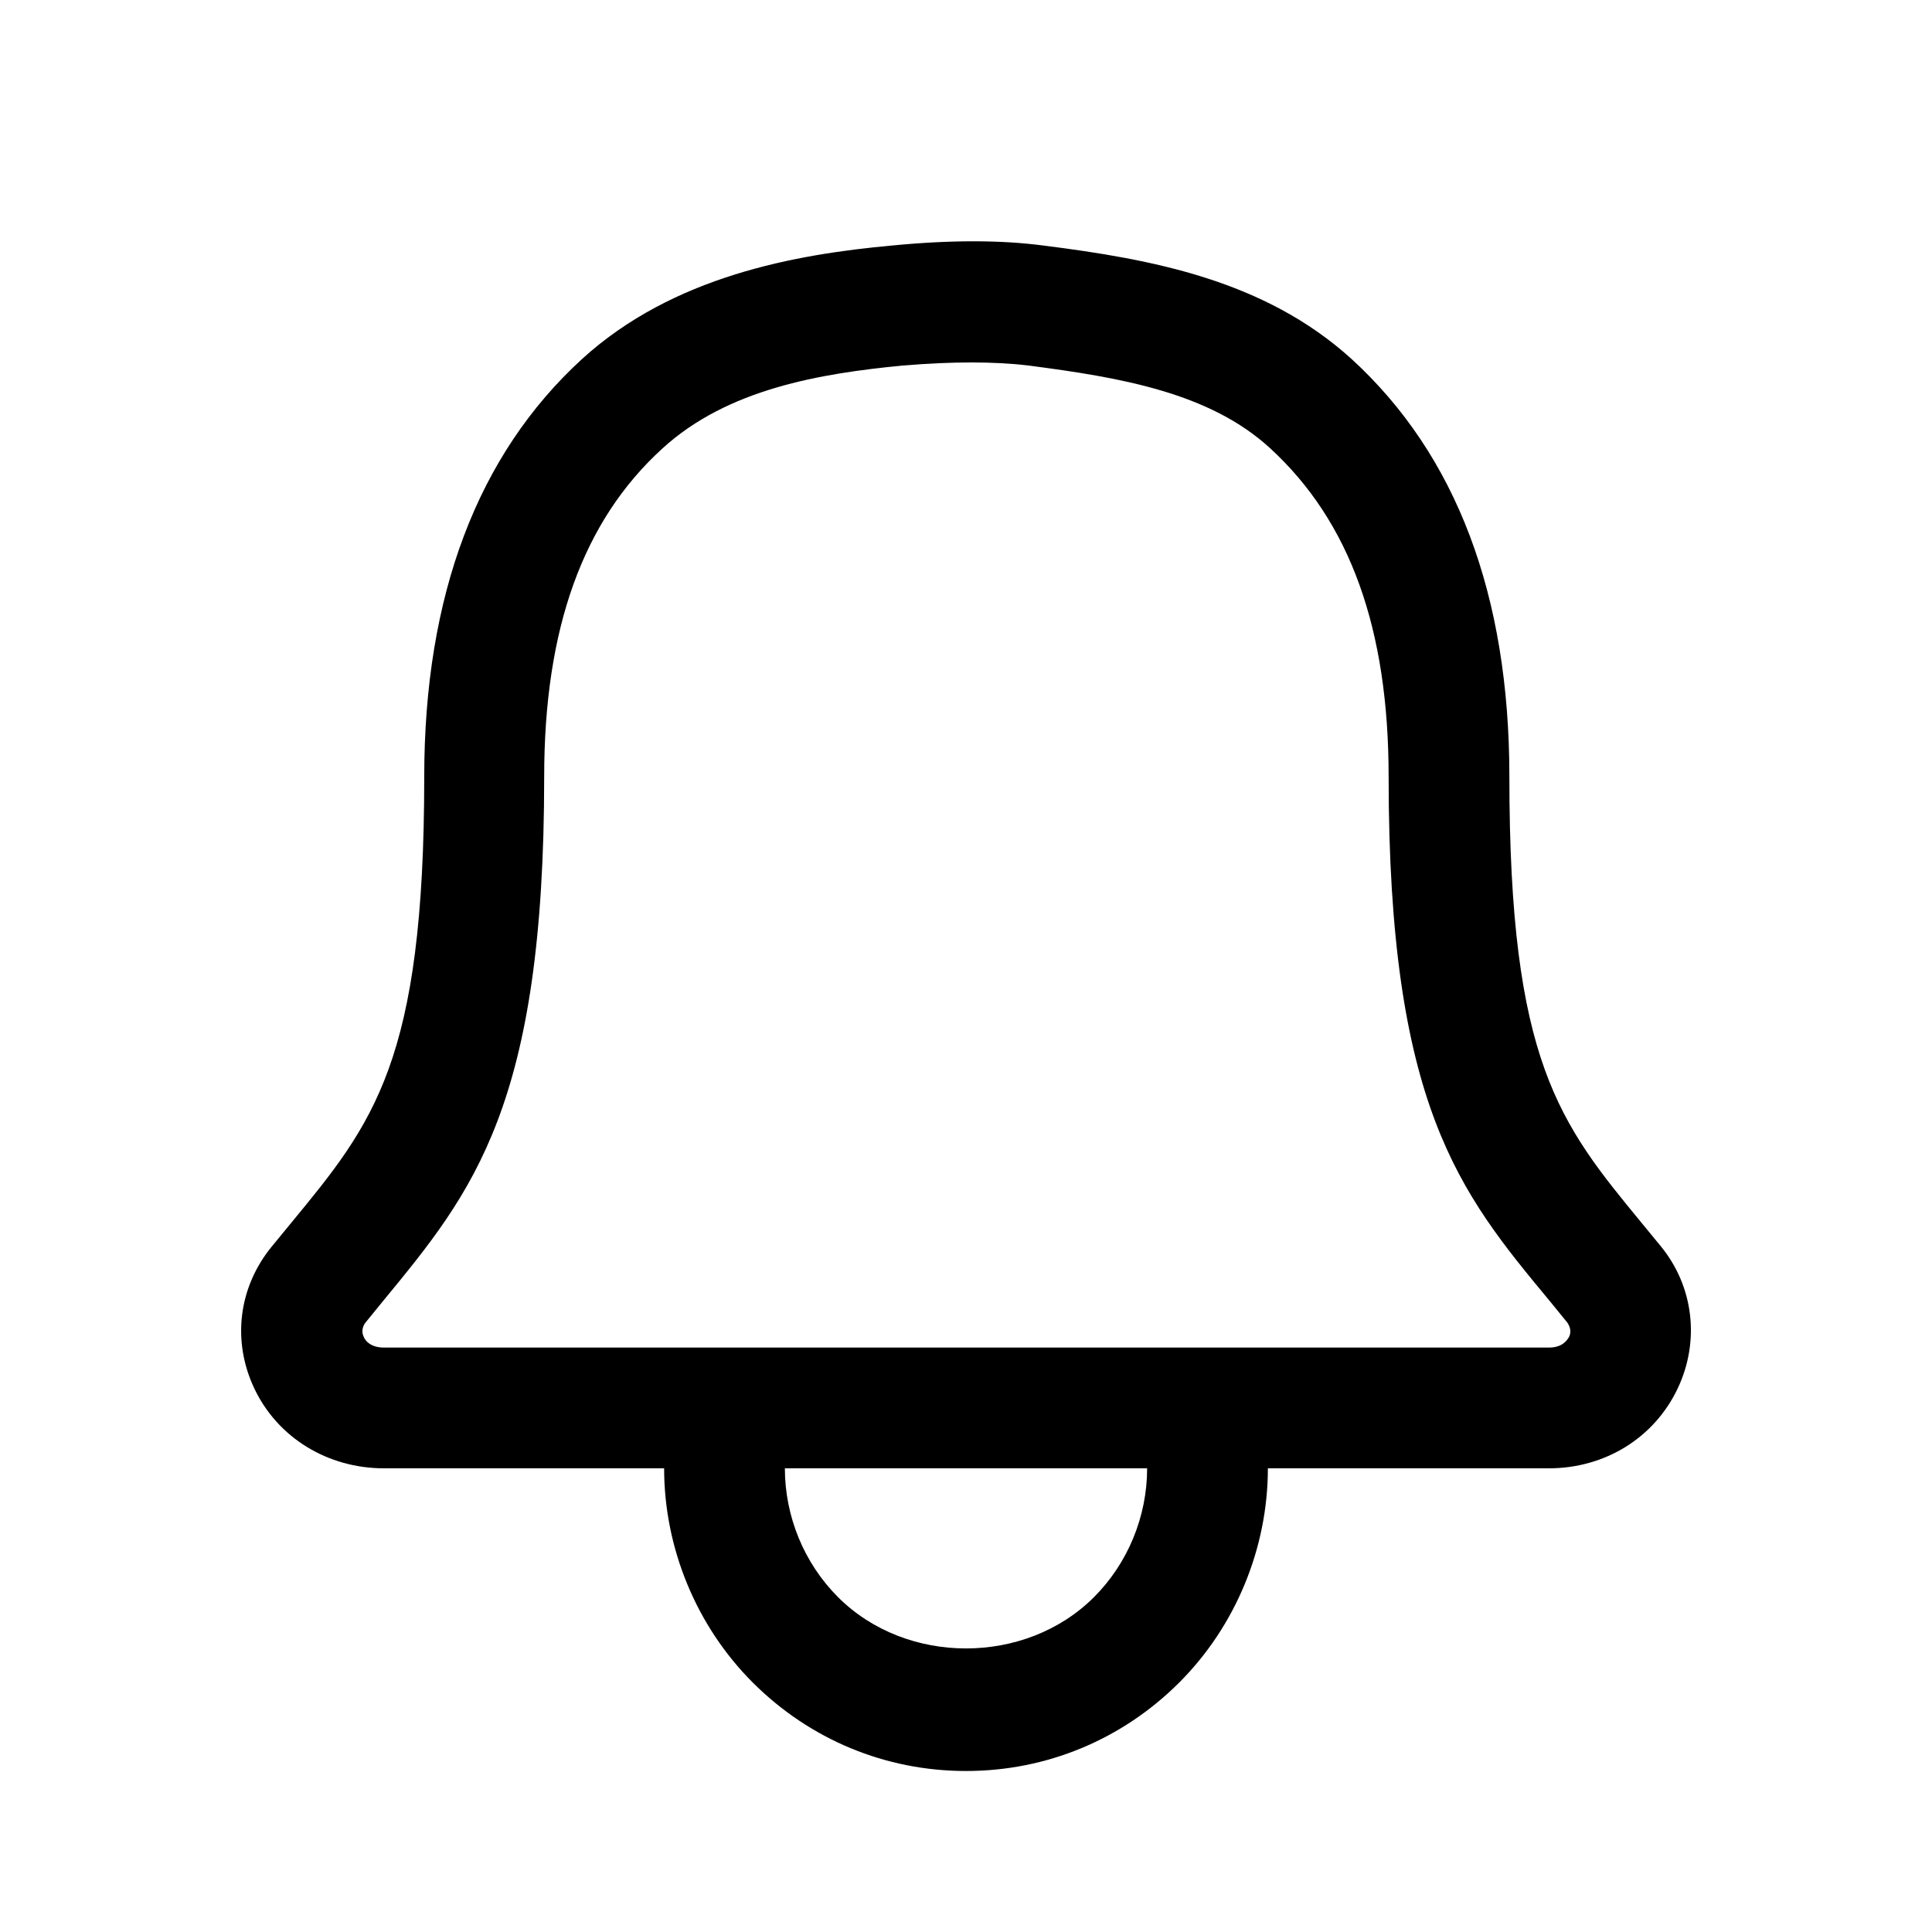
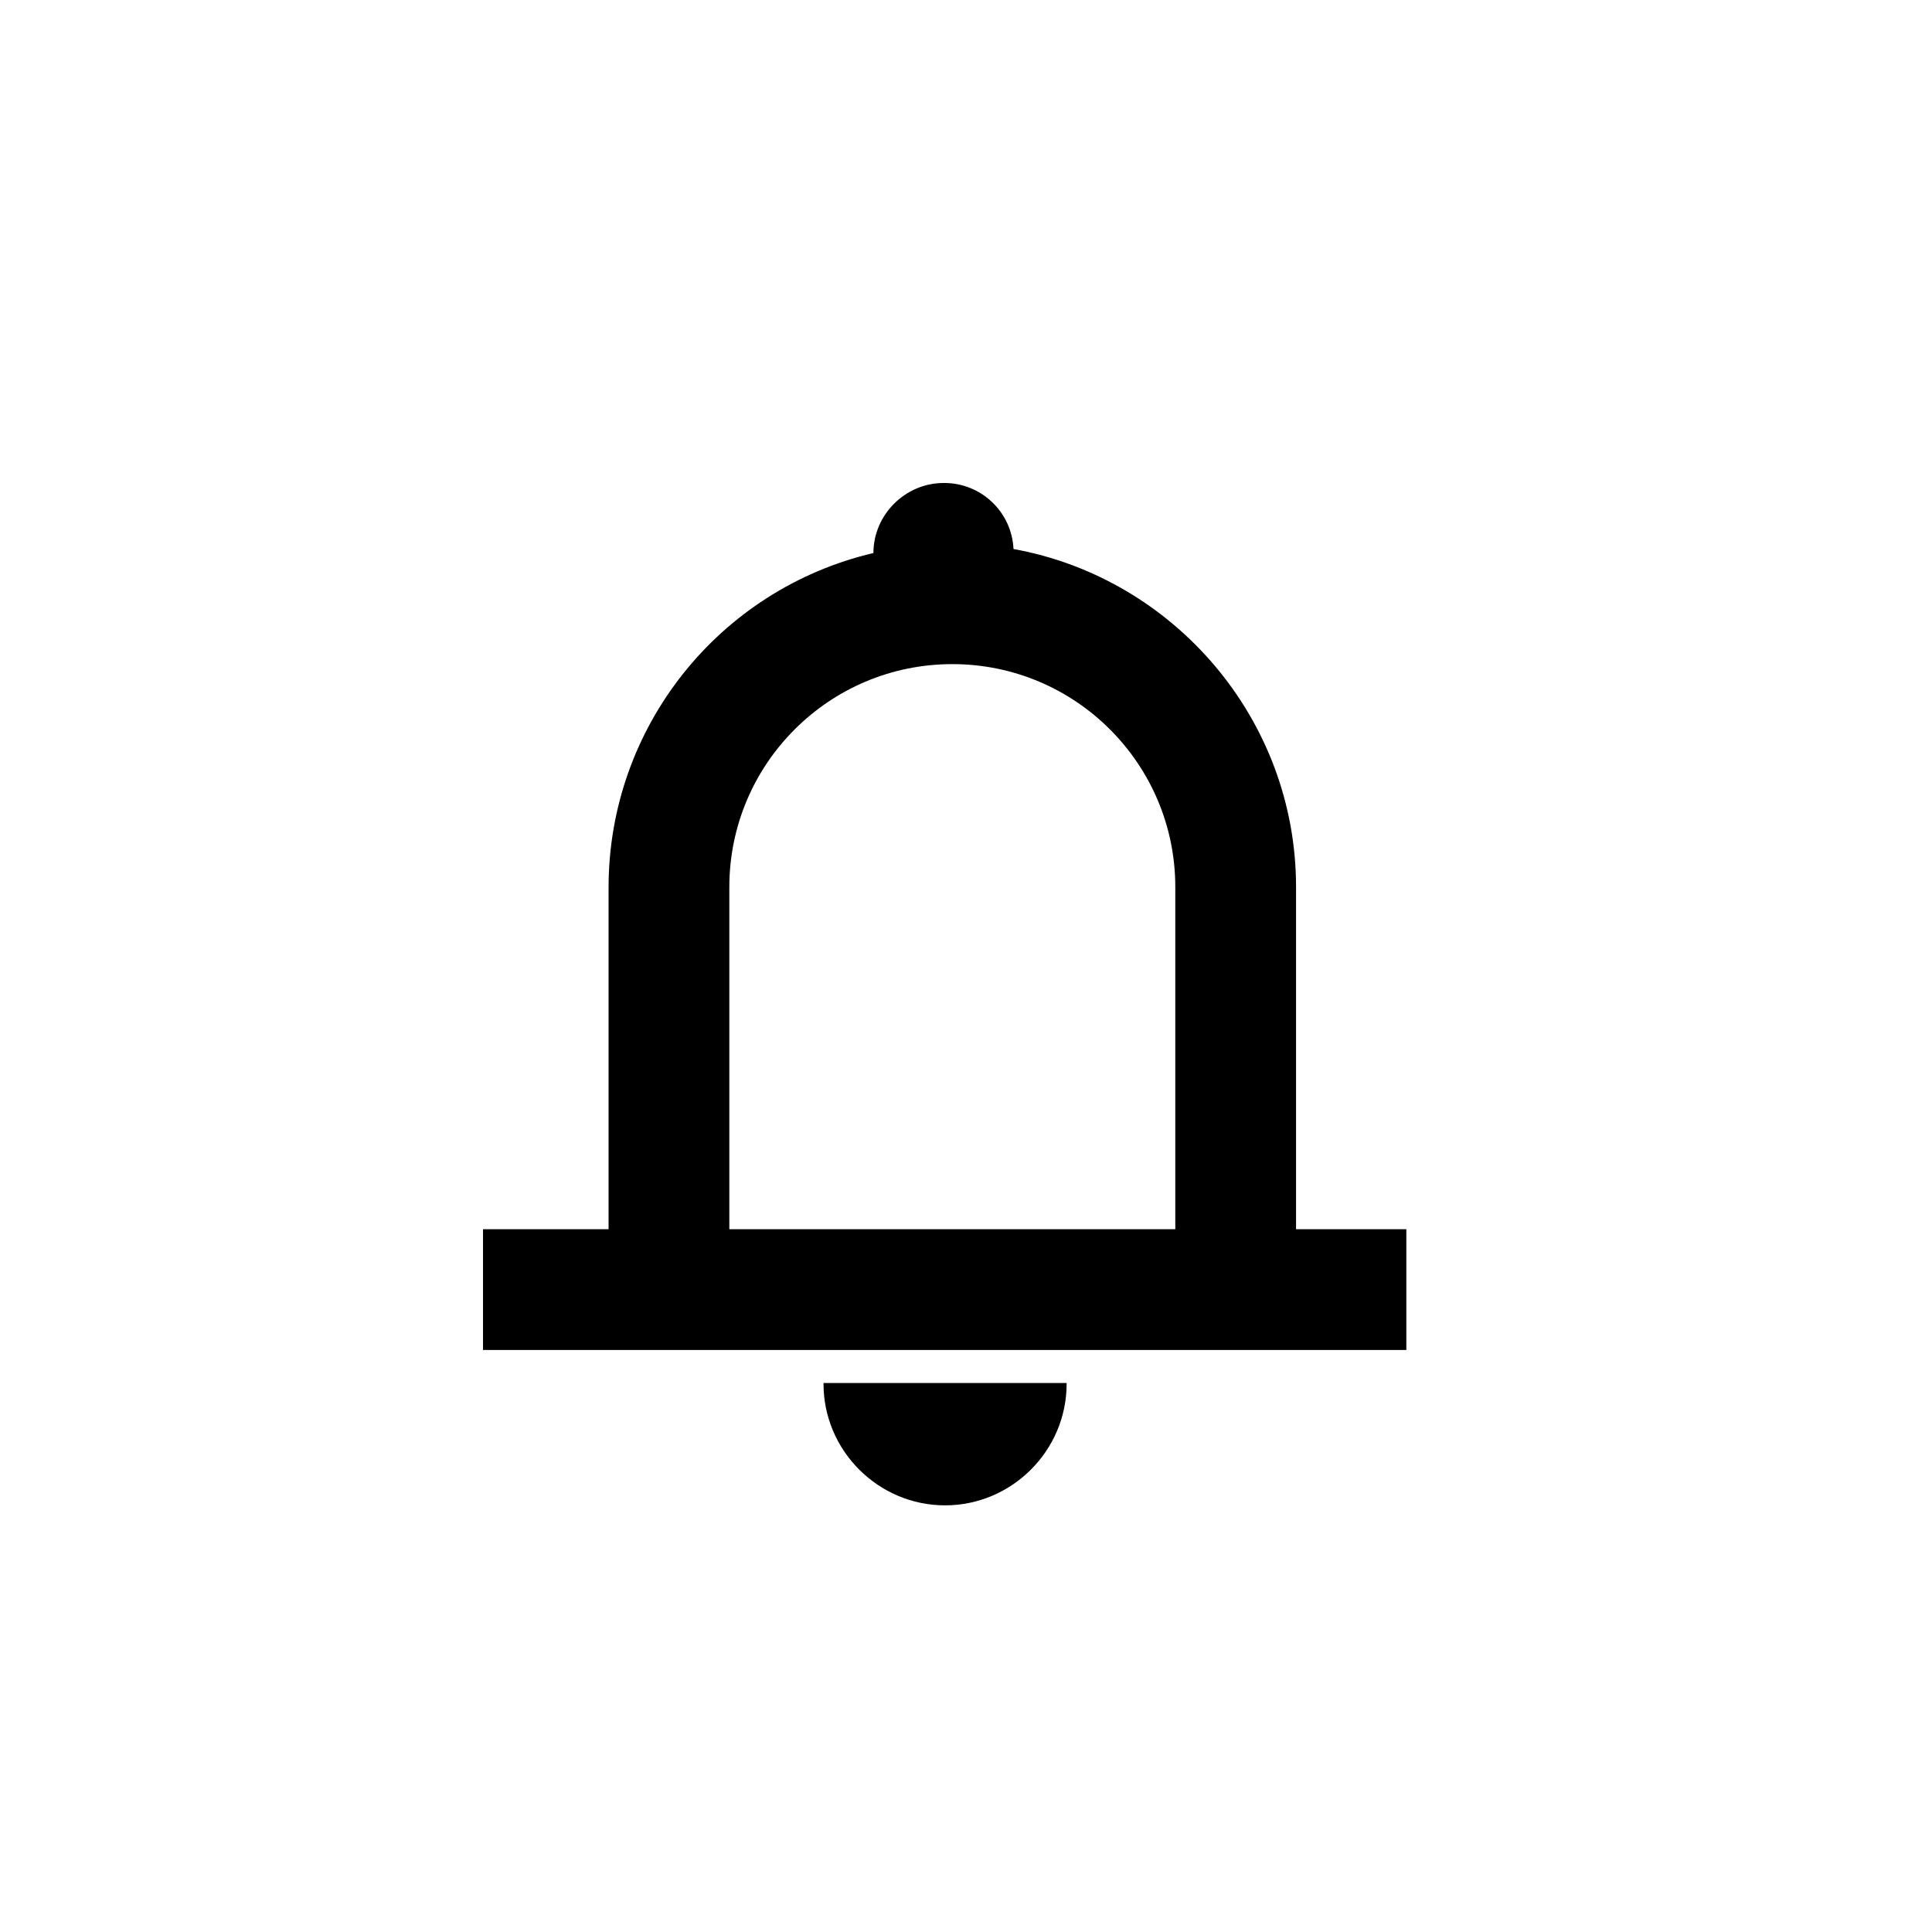
<svg viewBox="0 0 24 24">
-   <path fill="currentColor" d="M12 22c-1 0-1.94-.39-2.65-1.1-.7-.7-1.1-1.67-1.1-2.66H4.77c-.7 0-1.32-.38-1.61-.99-.28-.59-.2-1.26.22-1.77l.23-.28c1.03-1.25 1.66-2.01 1.66-5.55 0-2.25.66-4 1.96-5.19 1.13-1.03 2.65-1.3 3.85-1.41.72-.07 1.35-.07 1.88 0 1.35.17 2.75.43 3.83 1.41 1.3 1.19 1.96 2.93 1.96 5.19 0 3.54.62 4.3 1.65 5.55l.23.28c.41.5.49 1.18.21 1.77-.29.61-.9.99-1.6.99h-3.49c0 .99-.4 1.96-1.1 2.66C13.94 21.61 13 22 12 22m-2.25-3.76c0 .6.24 1.18.66 1.6.85.85 2.33.85 3.18 0 .42-.42.66-1 .66-1.6zm1.47-13.7c-1.03.1-2.18.29-2.99 1.03-.99.9-1.47 2.24-1.47 4.08 0 4.08-.88 5.15-2 6.51l-.22.27s-.07.08-.02.18c.02.05.09.13.25.13h14.47c.16 0 .22-.08.25-.13.03-.06.02-.12-.02-.18l-.22-.27c-1.12-1.35-2-2.42-2-6.51 0-1.84-.48-3.17-1.47-4.08-.75-.69-1.85-.88-3.01-1.03-.41-.05-.95-.05-1.54 0z" />
+   <path fill="currentColor" d="M16.1 15.27v-4.25c0-2.09-1.52-3.84-3.51-4.2a.86.86 0 0 0-.87-.82c-.47 0-.87.39-.87.87a4.266 4.266 0 0 0-3.29 4.15v4.25H6v1.5h11.47v-1.5zm-1.5 0H9.06v-4.25a2.77 2.77 0 1 1 5.54 0zm-4.37 1.91v.01c0 .83.68 1.51 1.51 1.51s1.51-.68 1.51-1.51v-.01z" />
</svg>
